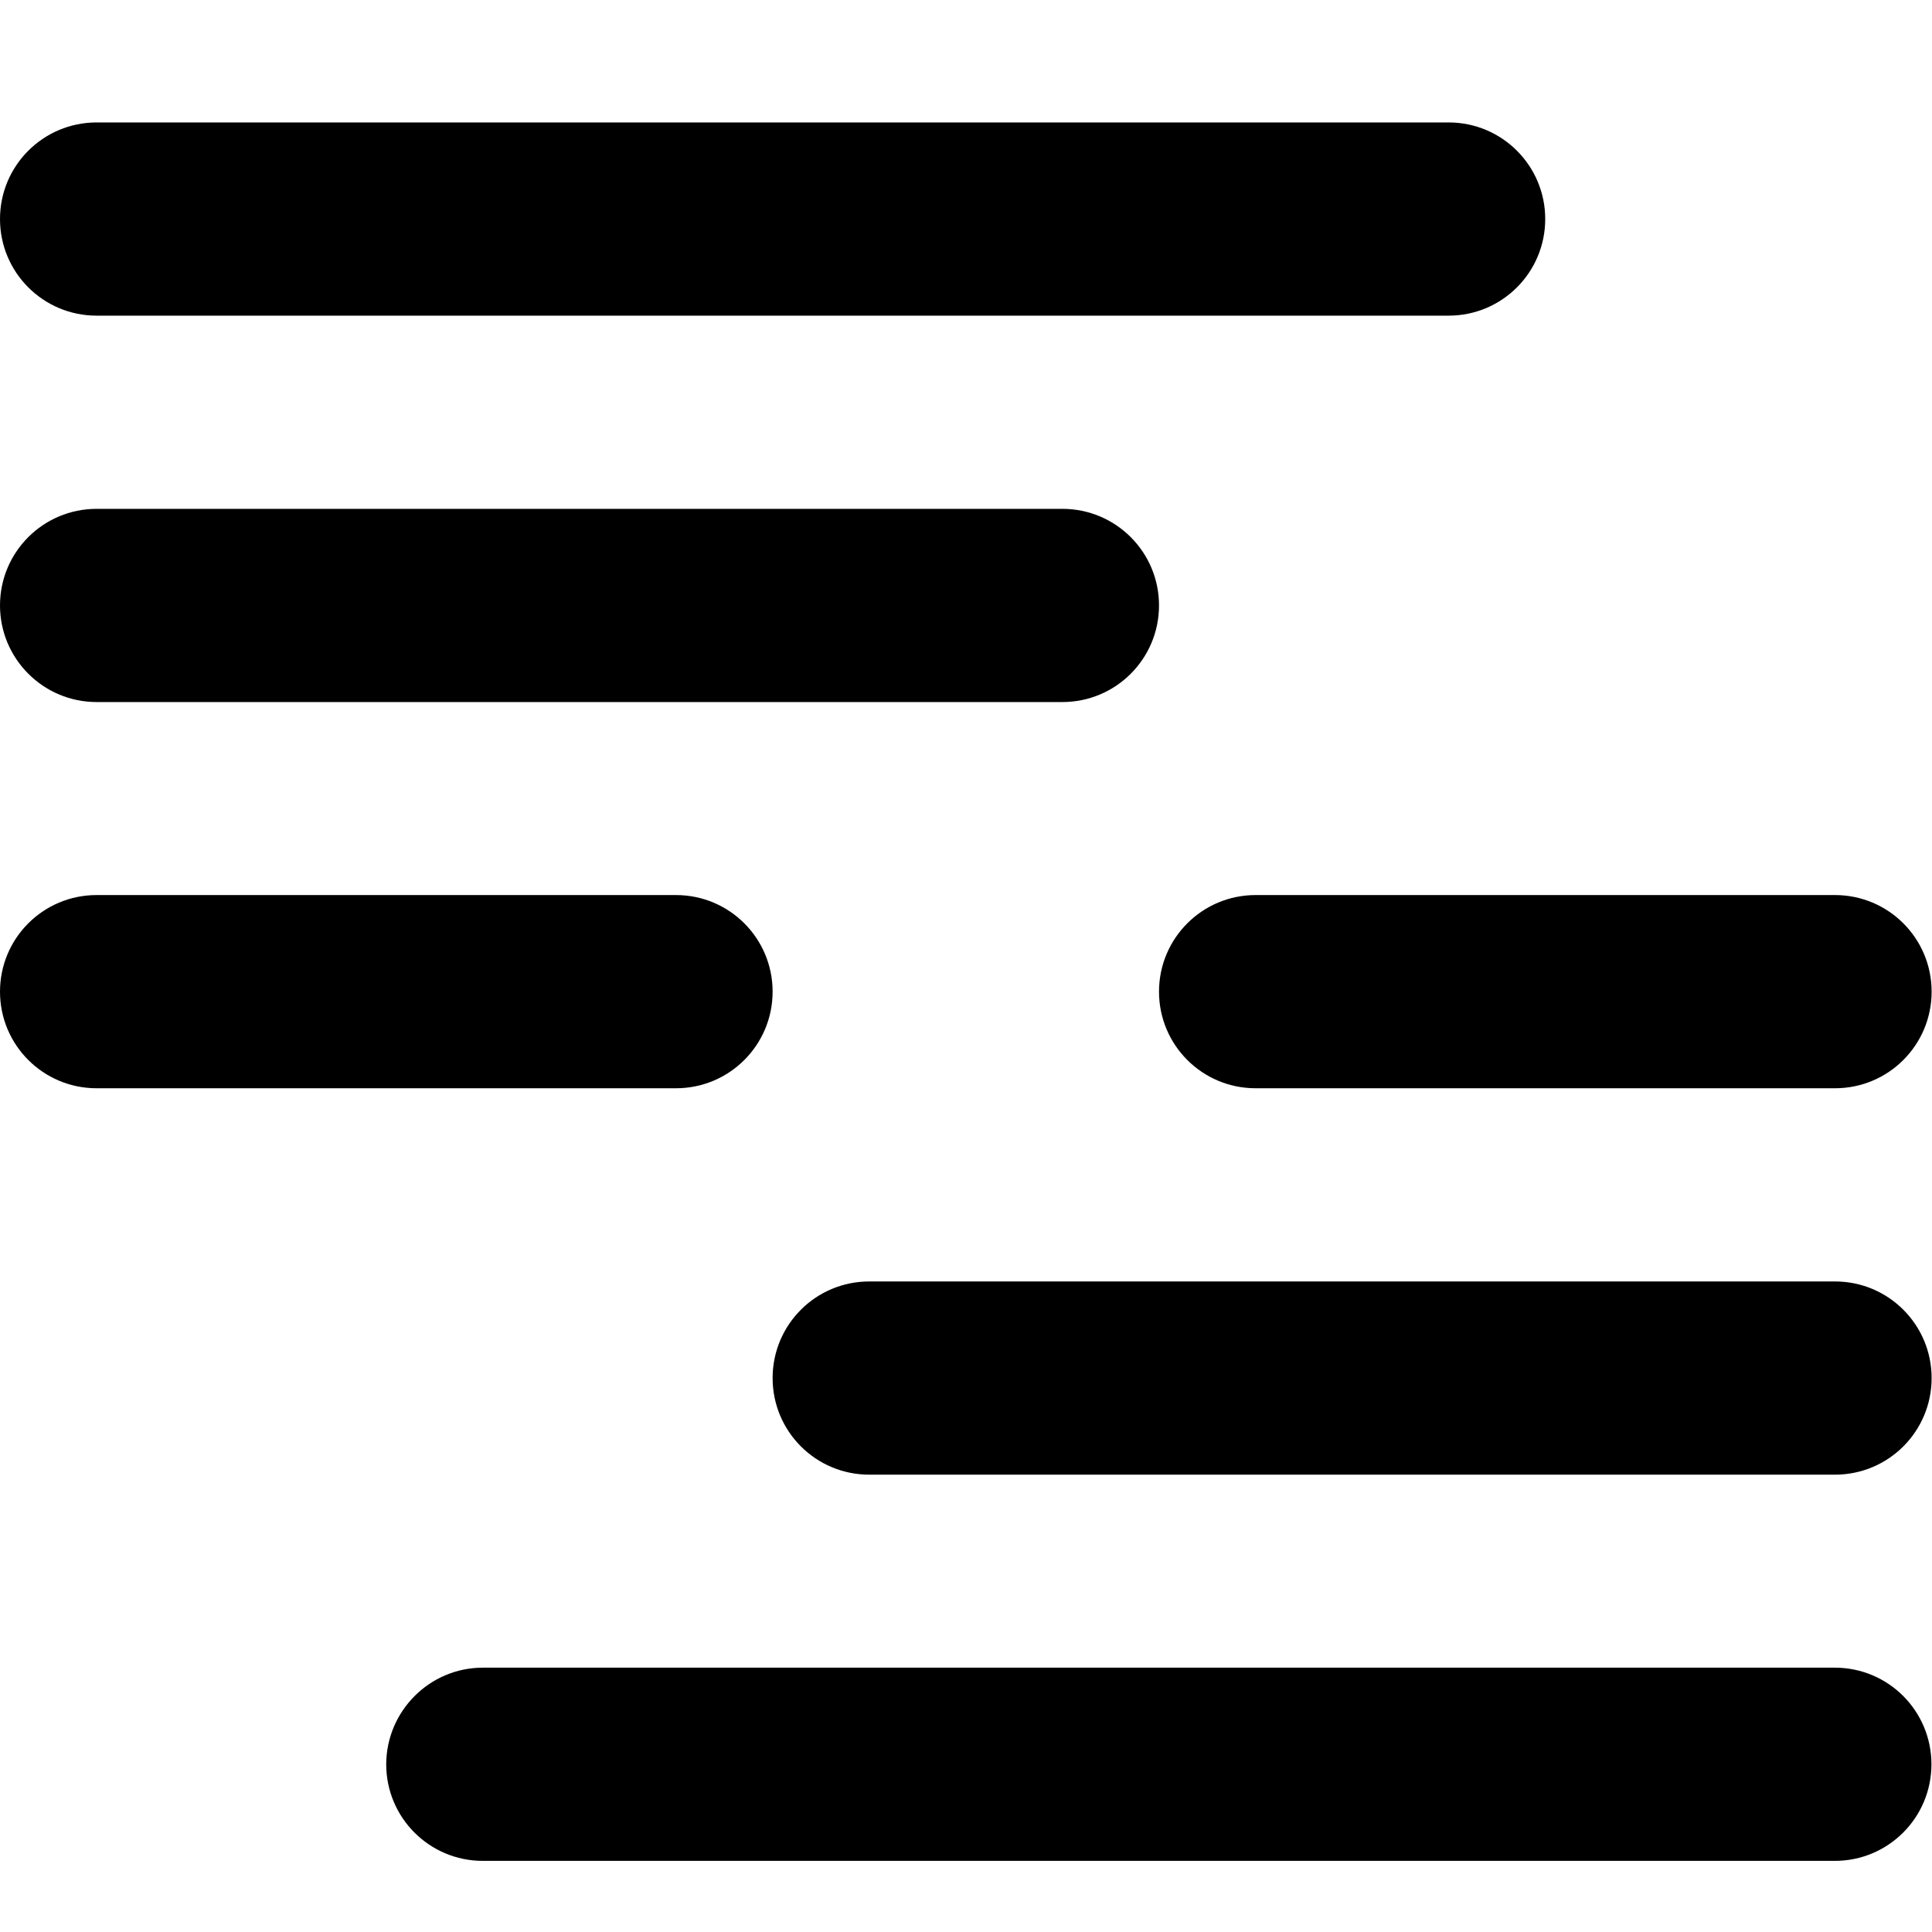
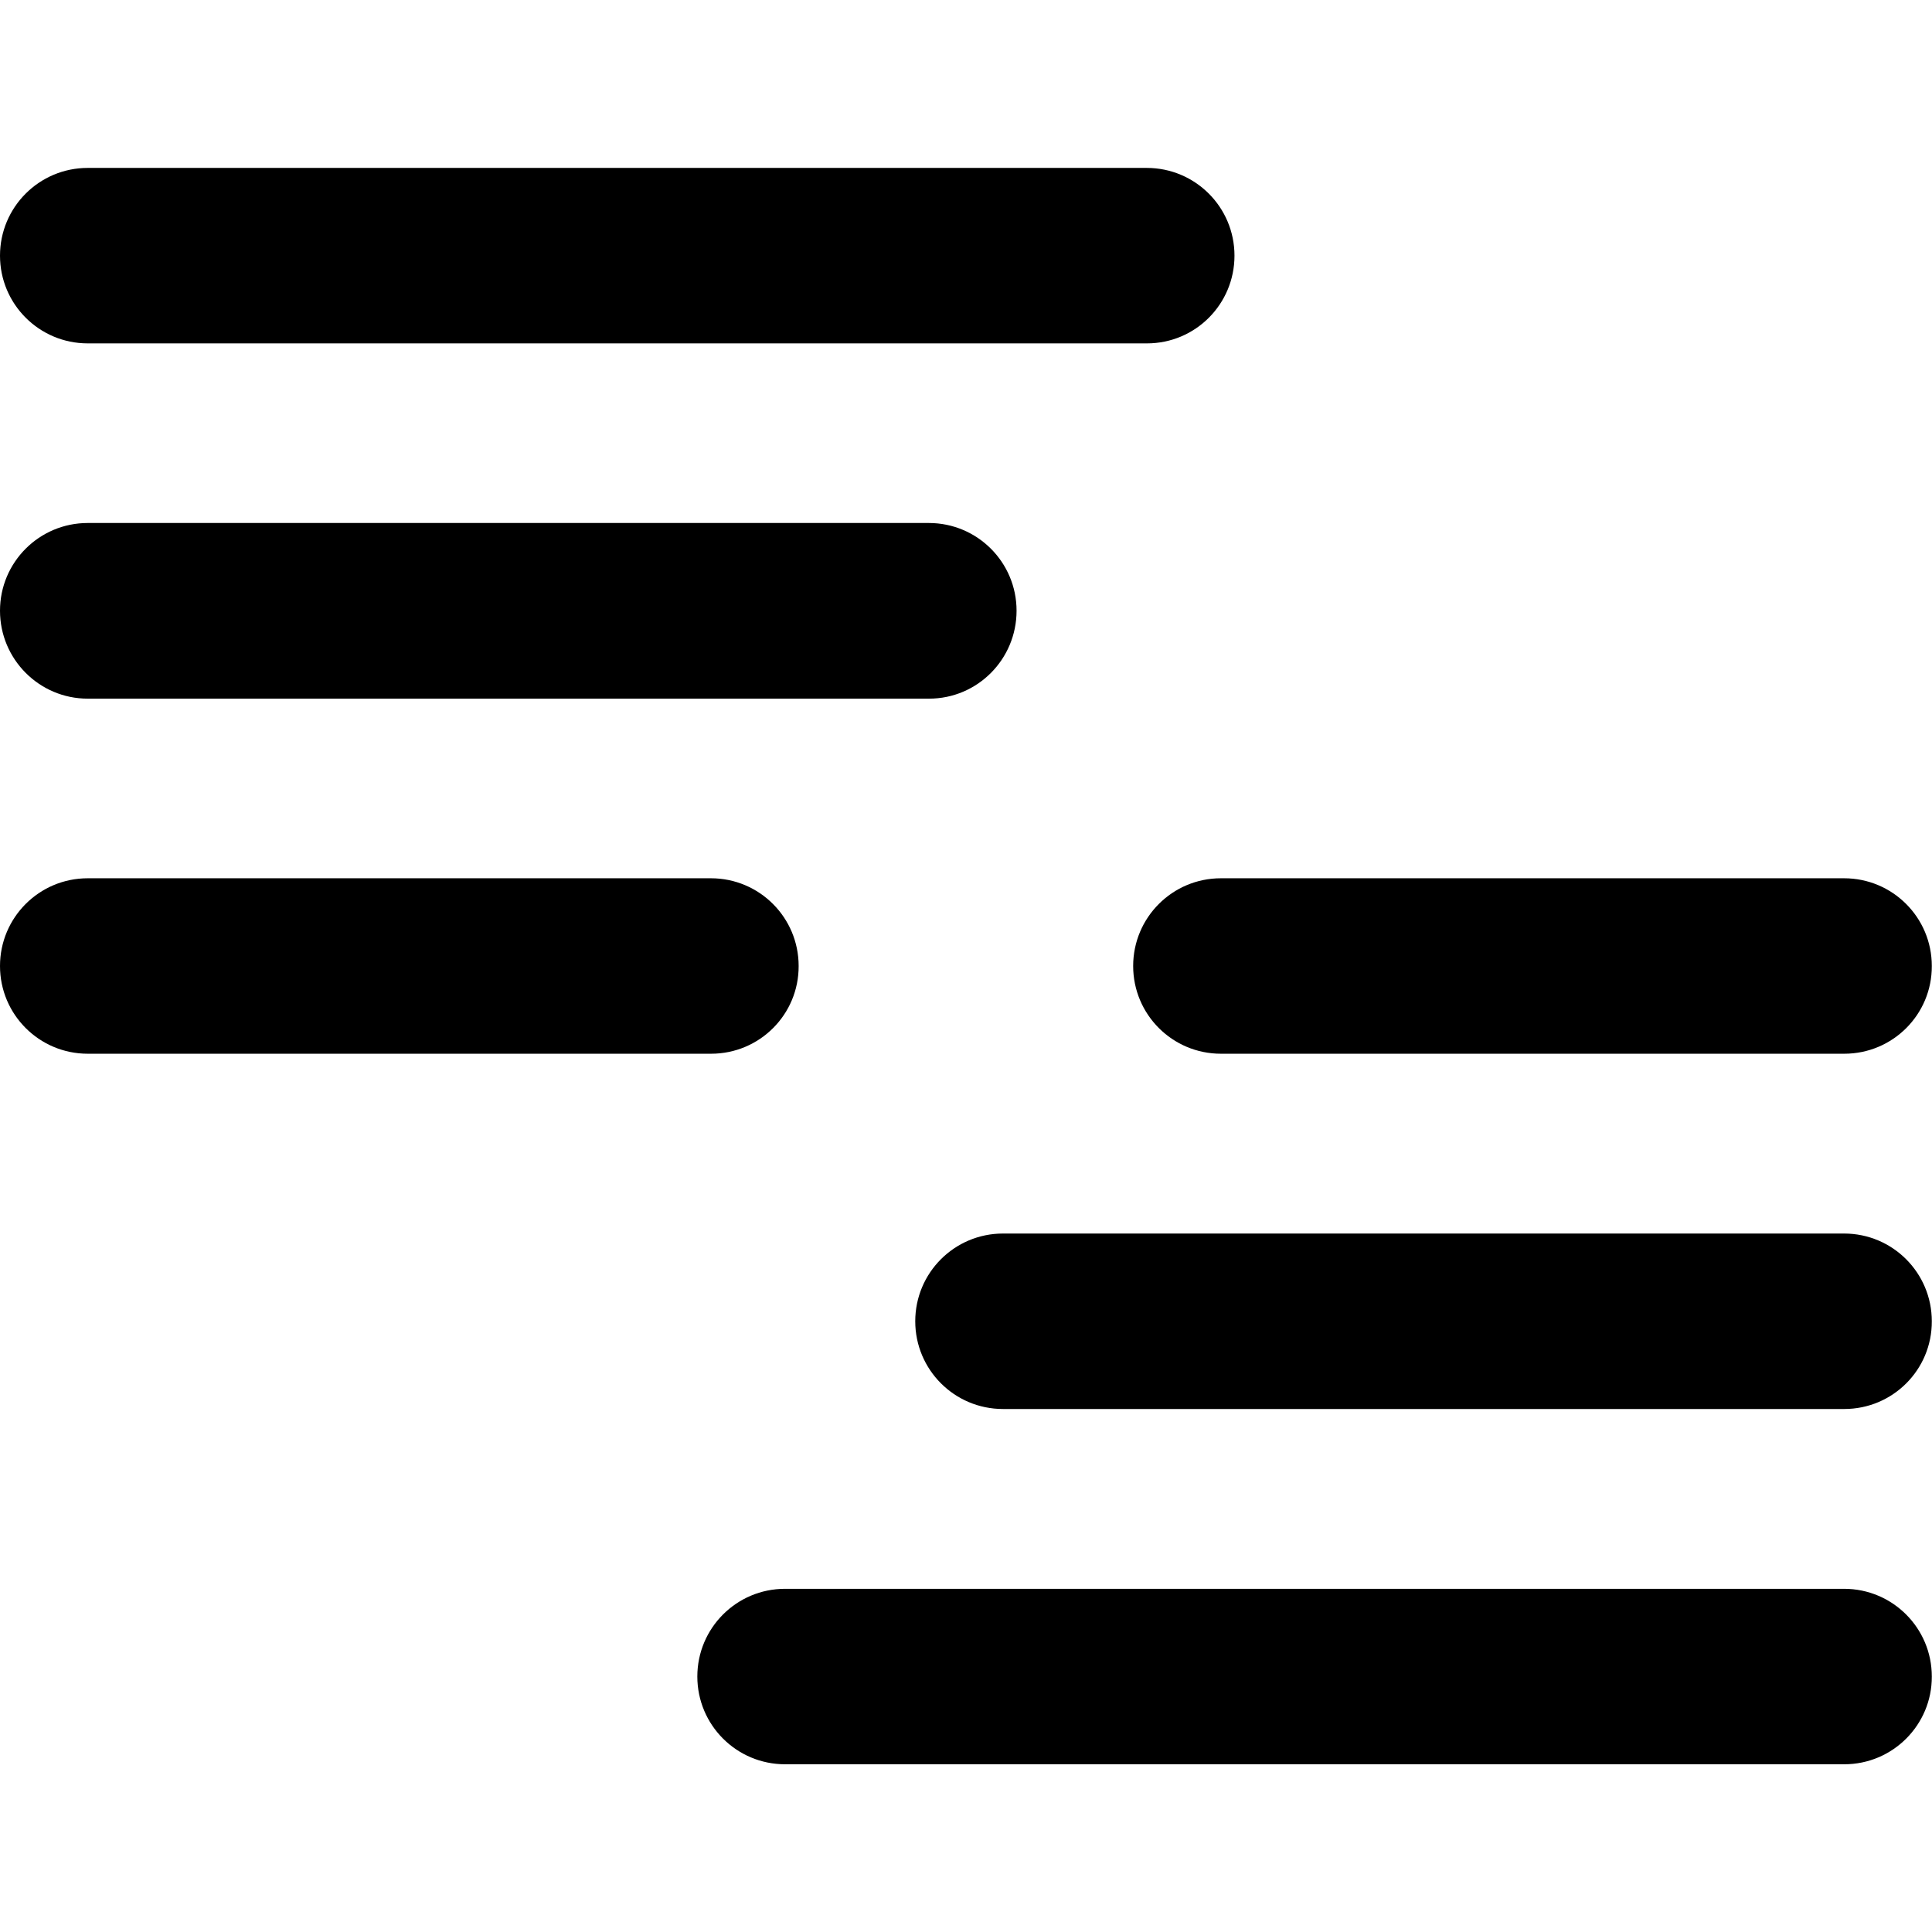
<svg xmlns="http://www.w3.org/2000/svg" version="1.1" id="Calque_1" x="0px" y="0px" viewBox="0 0 1024 1024" style="enable-background:new 0 0 1024 1024;" xml:space="preserve">
-   <g id="Page-1_1_">
-     <g id="icon-1-copy-12">
-       <g id="Page-1" transform="translate(0, 37)">
-         <path id="Rectangle-4" d="M51.2,232.7h511.9c28.3,0,51.2,22.9,51.2,51.2l0,0c0,28.3-22.9,51.2-51.2,51.2H51.2     C22.9,335.1,0,312.1,0,283.9l0,0C0,255.6,22.9,232.7,51.2,232.7z" />
-         <path id="Rectangle-4_1_" d="M51.2,437.4h307.1c28.3,0,51.2,22.9,51.2,51.2v0c0,28.3-22.9,51.2-51.2,51.2H51.2     C22.9,539.8,0,516.9,0,488.6v0C0,460.3,22.9,437.4,51.2,437.4z" />
-         <path id="Rectangle-4_2_" d="M51.2,27.9h716.6c28.3,0,51.2,22.9,51.2,51.2l0,0c0,28.3-22.9,51.2-51.2,51.2H51.2     C22.9,130.3,0,107.4,0,79.1l0,0C0,50.8,22.9,27.9,51.2,27.9z" />
-         <path id="Rectangle-4_3_" d="M460.7,642.2h511.9c28.3,0,51.2,22.9,51.2,51.2l0,0c0,28.3-22.9,51.2-51.2,51.2H460.7     c-28.3,0-51.2-22.9-51.2-51.2l0,0C409.5,665.1,432.4,642.2,460.7,642.2z" />
-         <path id="Rectangle-4_4_" d="M665.5,437.4h307.1c28.3,0,51.2,22.9,51.2,51.2v0c0,28.3-22.9,51.2-51.2,51.2H665.5     c-28.3,0-51.2-22.9-51.2-51.2v0C614.3,460.3,637.2,437.4,665.5,437.4z" />
-         <path id="Rectangle-4_5_" d="M255.9,846.9h716.6c28.3,0,51.2,22.9,51.2,51.2l0,0c0,28.3-22.9,51.2-51.2,51.2H255.9     c-28.3,0-51.2-22.9-51.2-51.2l0,0C204.8,869.9,227.7,846.9,255.9,846.9z" />
-       </g>
-     </g>
+   <g>
+     <path d="M607.9,182H46.5C20.8,182,0,161.2,0,135.5s20.8-46.5,46.5-46.5h561.3c25.7,0,46.5,20.8,46.5,46.5S633.6,182,607.9,182z" />
+     <path d="M492.4,370.3H46.5C20.8,370.3,0,349.4,0,323.7s20.8-46.5,46.5-46.5h445.8c25.7,0,46.5,20.8,46.5,46.5   S518.1,370.3,492.4,370.3z" />
+     <path d="M376.9,558.5H46.5C20.8,558.5,0,537.7,0,512c0-25.7,20.8-46.5,46.5-46.5h330.3c25.7,0,46.5,20.8,46.5,46.5   C423.4,537.7,402.6,558.5,376.9,558.5z" />
+     <path d="M977.5,935.1H416.1c-25.7,0-46.5-20.8-46.5-46.5c0-25.7,20.8-46.5,46.5-46.5h561.3c25.7,0,46.5,20.8,46.5,46.5   C1024,914.2,1003.2,935.1,977.5,935.1z" />
+     <path d="M977.5,746.8H531.6c-25.7,0-46.5-20.8-46.5-46.5c0-25.7,20.8-46.5,46.5-46.5h445.8c25.7,0,46.5,20.8,46.5,46.5   C1024,726,1003.2,746.8,977.5,746.8z" />
+     <path d="M977.5,558.5H647.1c-25.7,0-46.5-20.8-46.5-46.5c0-25.7,20.8-46.5,46.5-46.5h330.3c25.7,0,46.5,20.8,46.5,46.5   C1024,537.7,1003.2,558.5,977.5,558.5z" />
  </g>
</svg>
